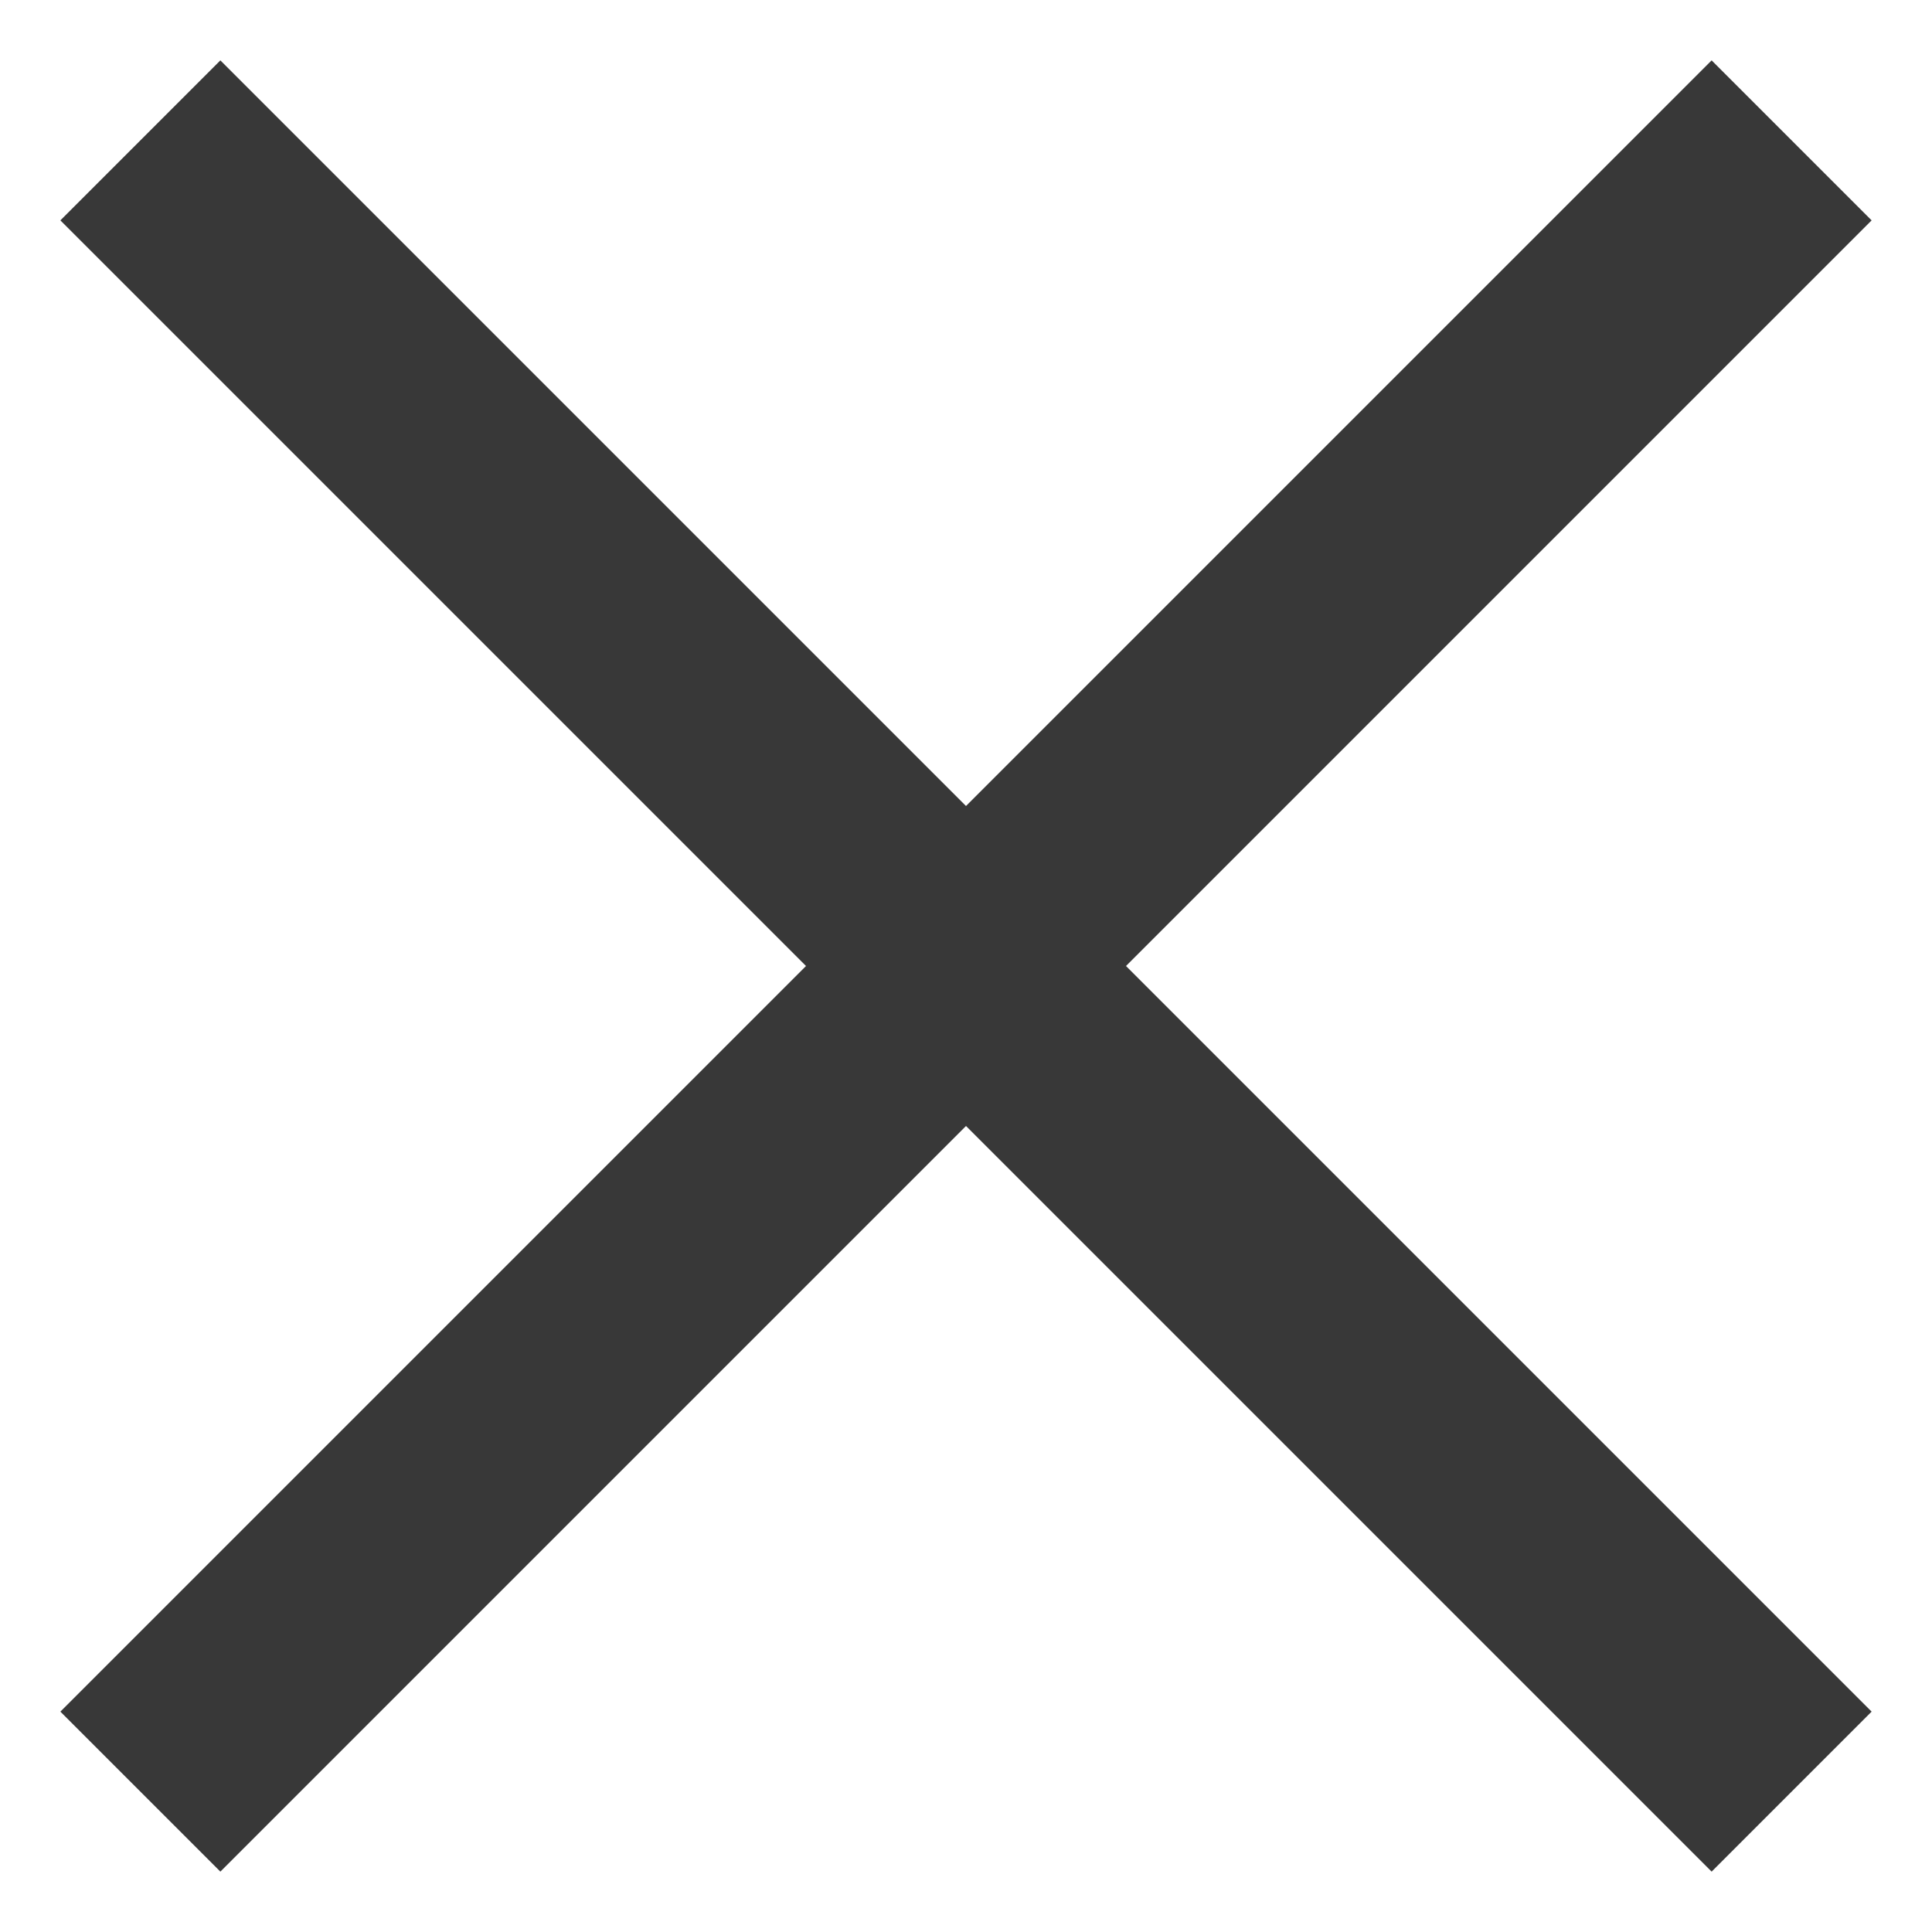
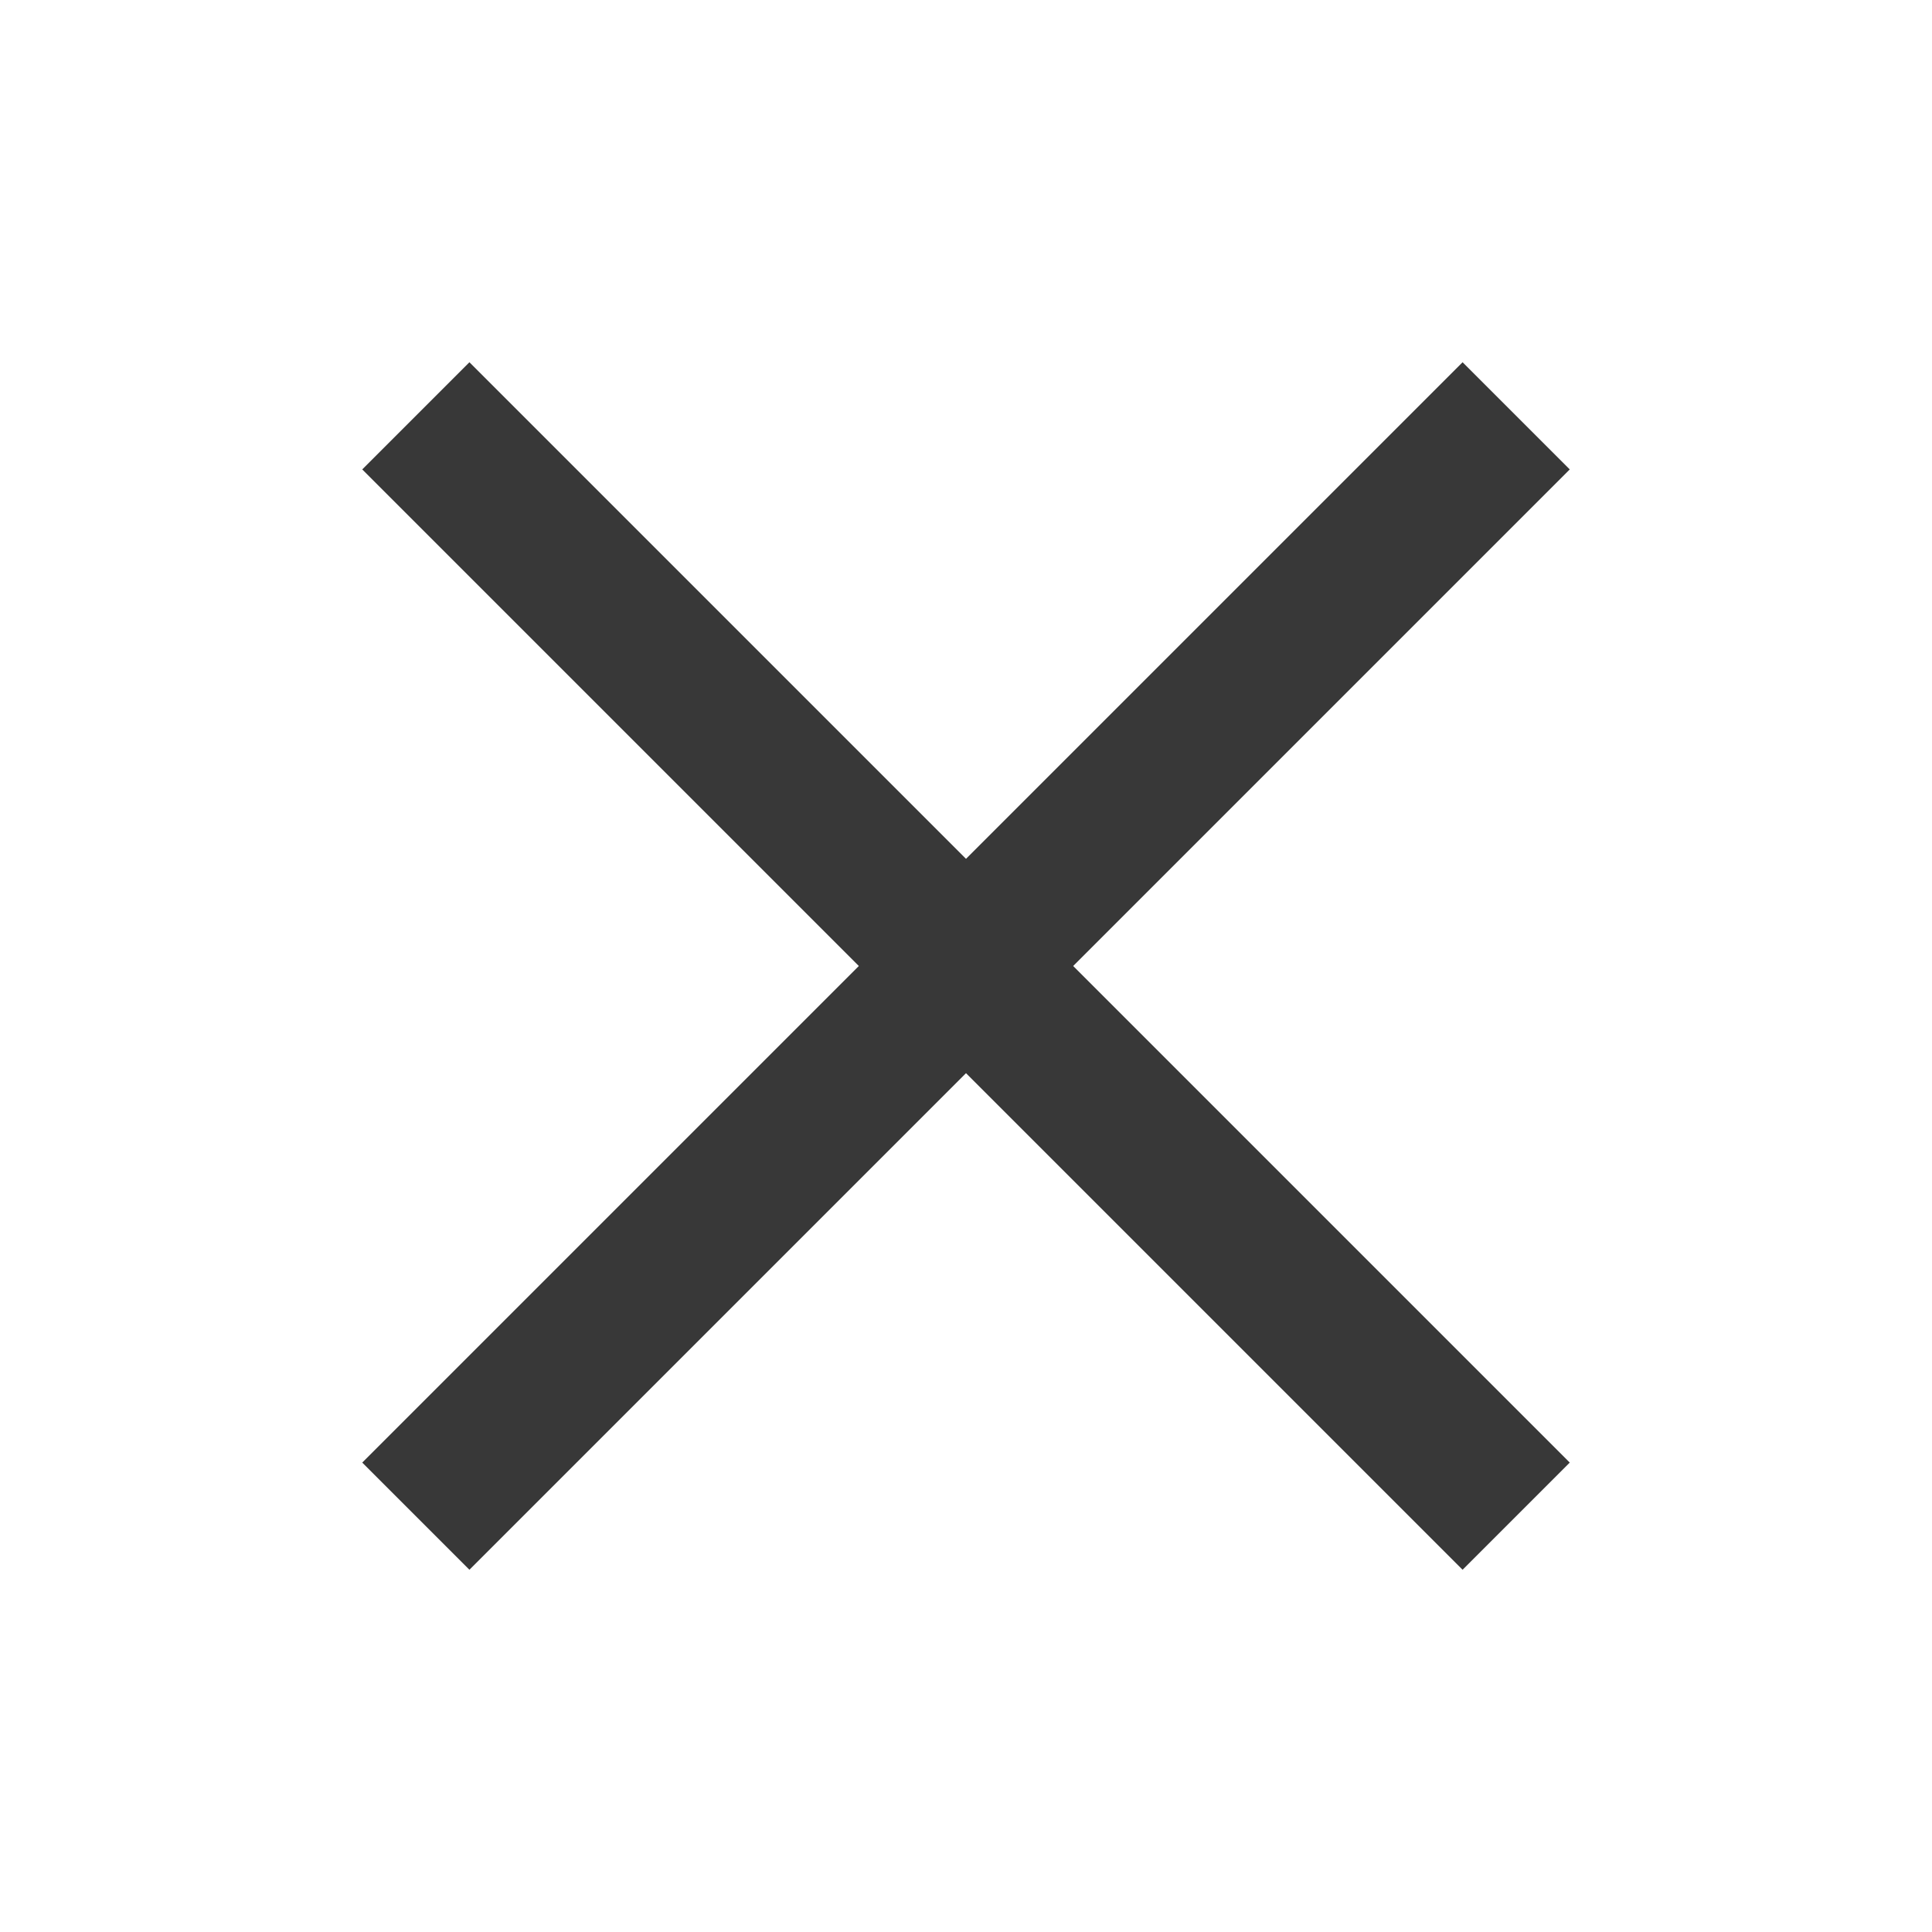
- <svg xmlns="http://www.w3.org/2000/svg" version="1.1" id="Layer_1" x="0px" y="0px" width="128px" height="128px" viewBox="-687 337 128 128" style="enable-background:new -687 337 128 128;" xml:space="preserve">
+ <svg xmlns="http://www.w3.org/2000/svg" version="1.1" id="Layer_1" x="0px" y="0px" width="128px" height="128px" viewBox="-575 337 128 128" style="enable-background:new -575 337 128 128;" xml:space="preserve">
  <style type="text/css">
	.st0{fill:#383838;}
</style>
-   <path class="st0" d="M-633.6,401l-49.4-49.4l10.6-10.6l49.4,49.4l49.4-49.4l10.6,10.6l-49.4,49.4  l49.4,49.4l-10.6,10.6l-49.4-49.4l-49.4,49.4l-10.6-10.6L-633.6,401z" />
+   <path class="st0" d="M-518.1,401l-32.9-32.9l7.1-7.1l32.9,32.9l32.9-32.9l7.1,7.1l-32.9,32.9l32.9,32.9  l-7.1,7.1l-32.9-32.9l-32.9,32.9l-7.1-7.1L-518.1,401z" />
</svg>
